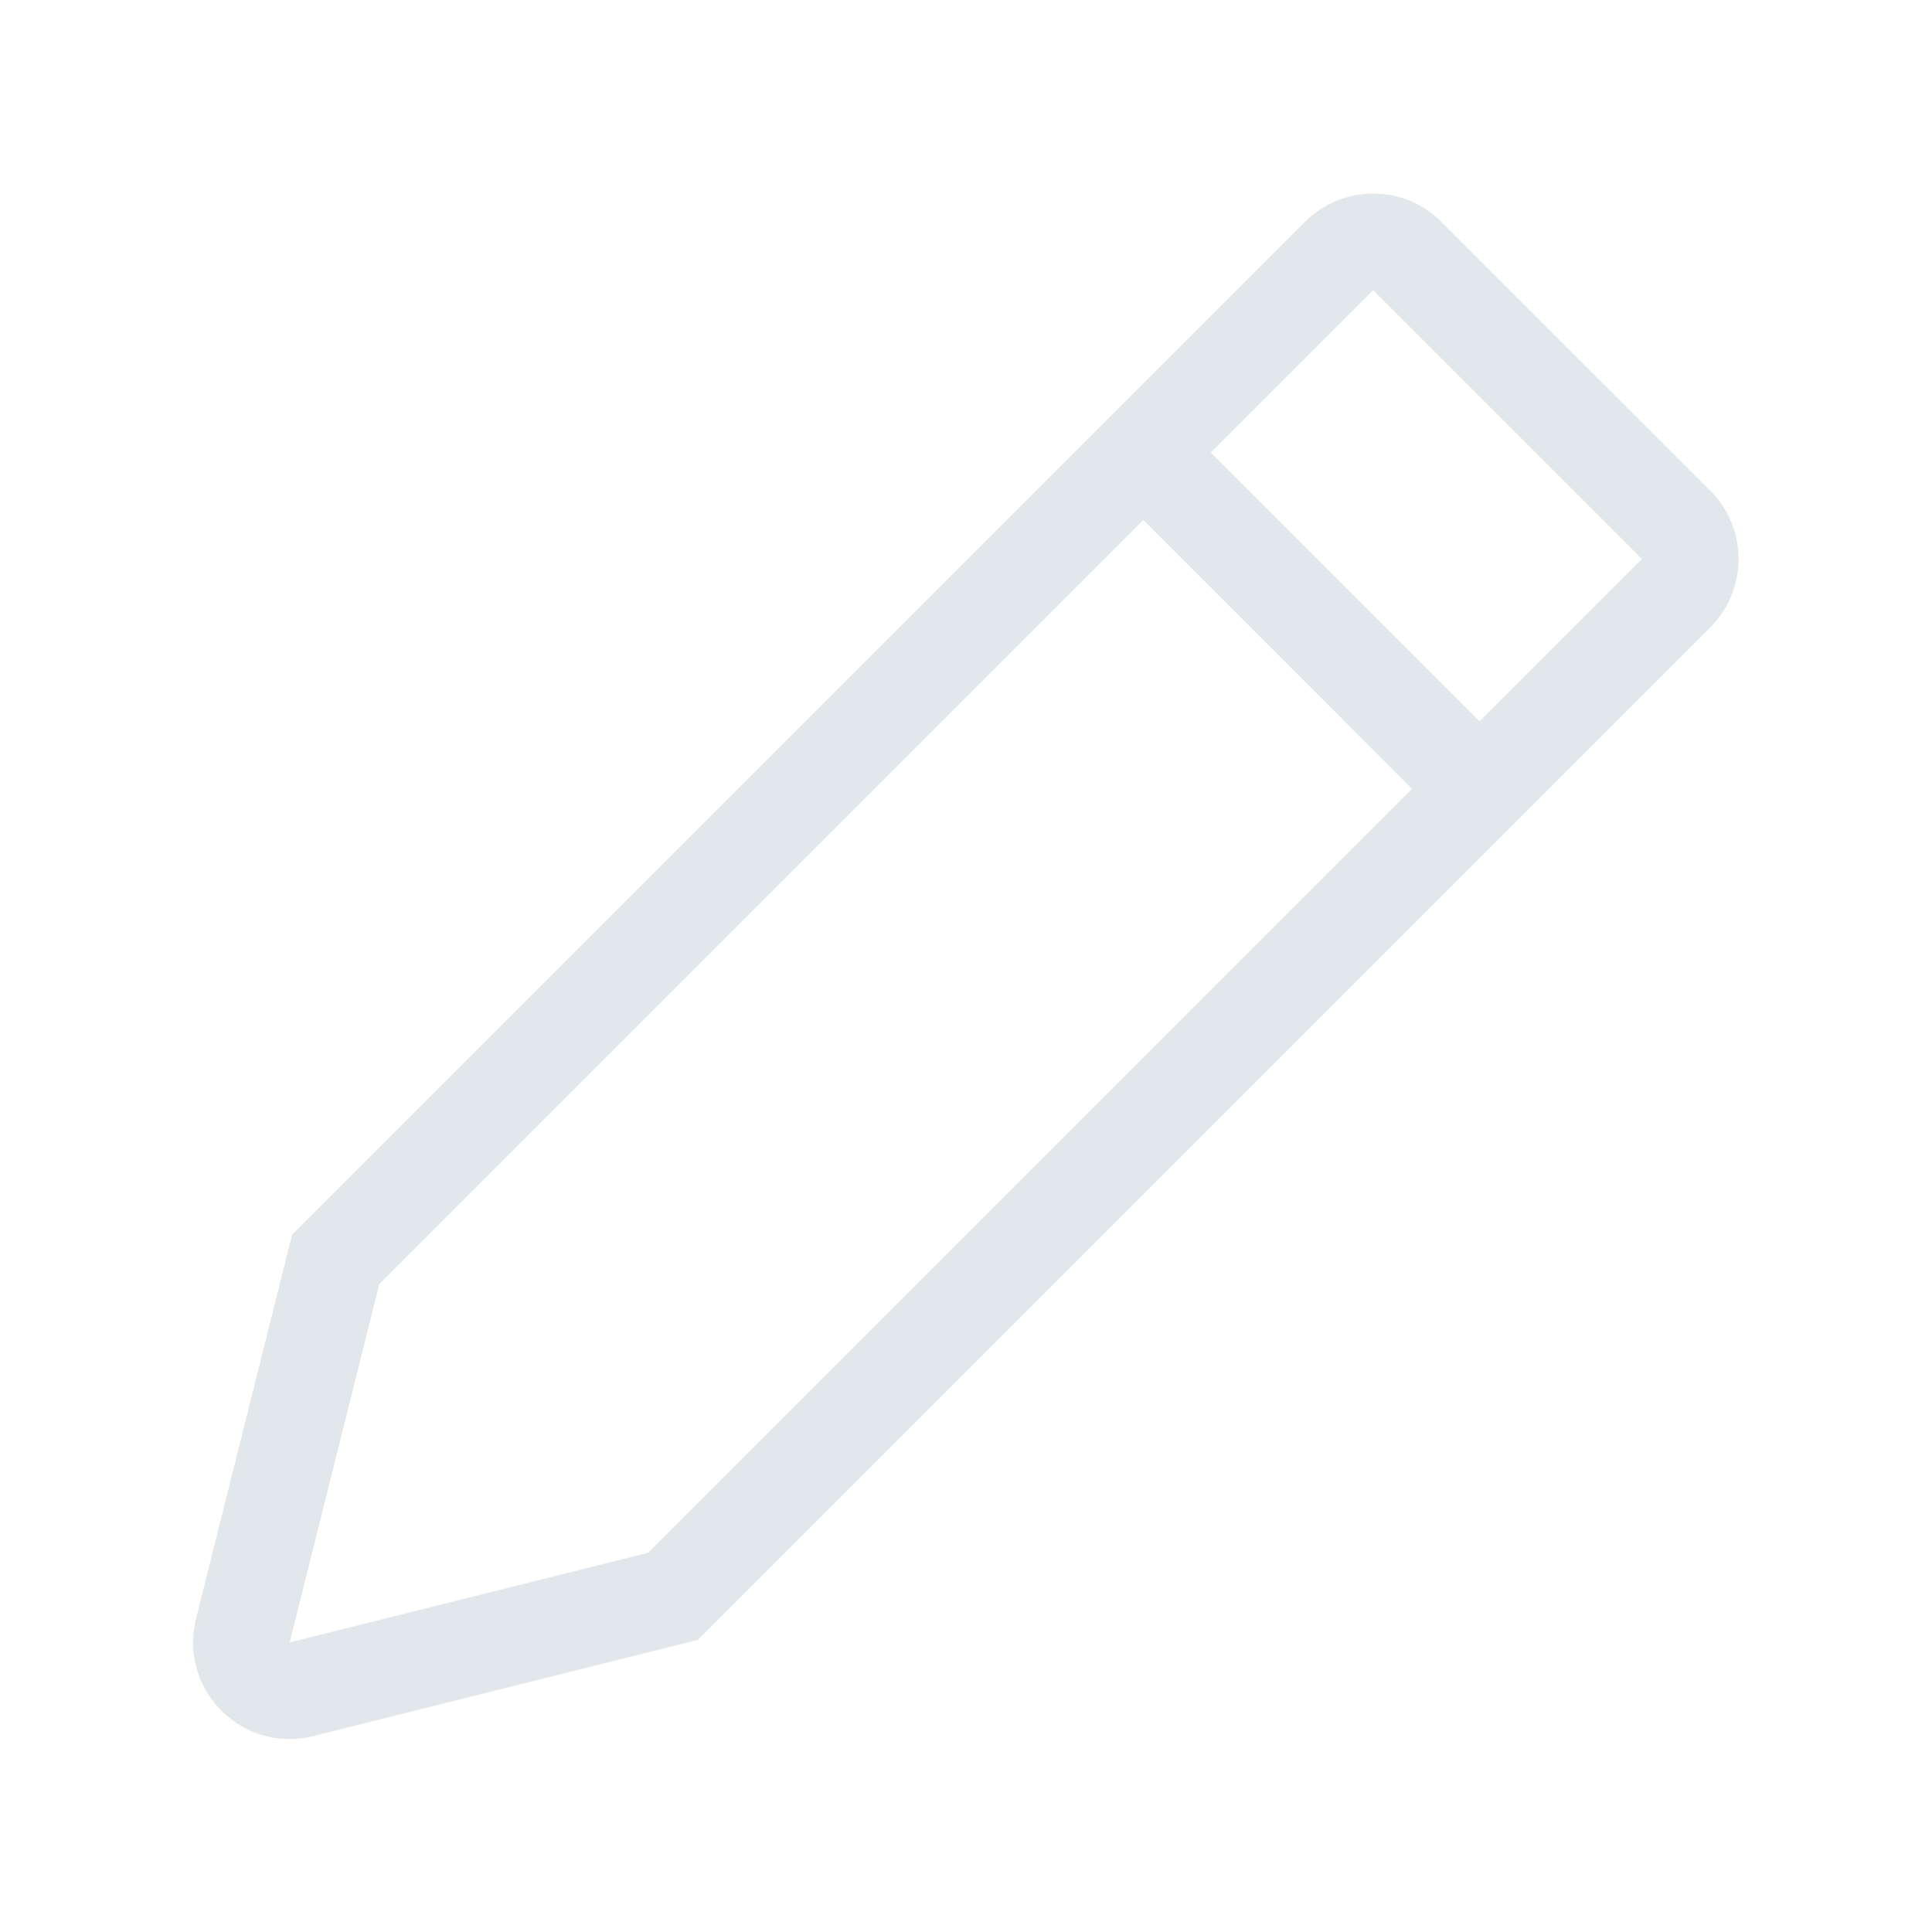
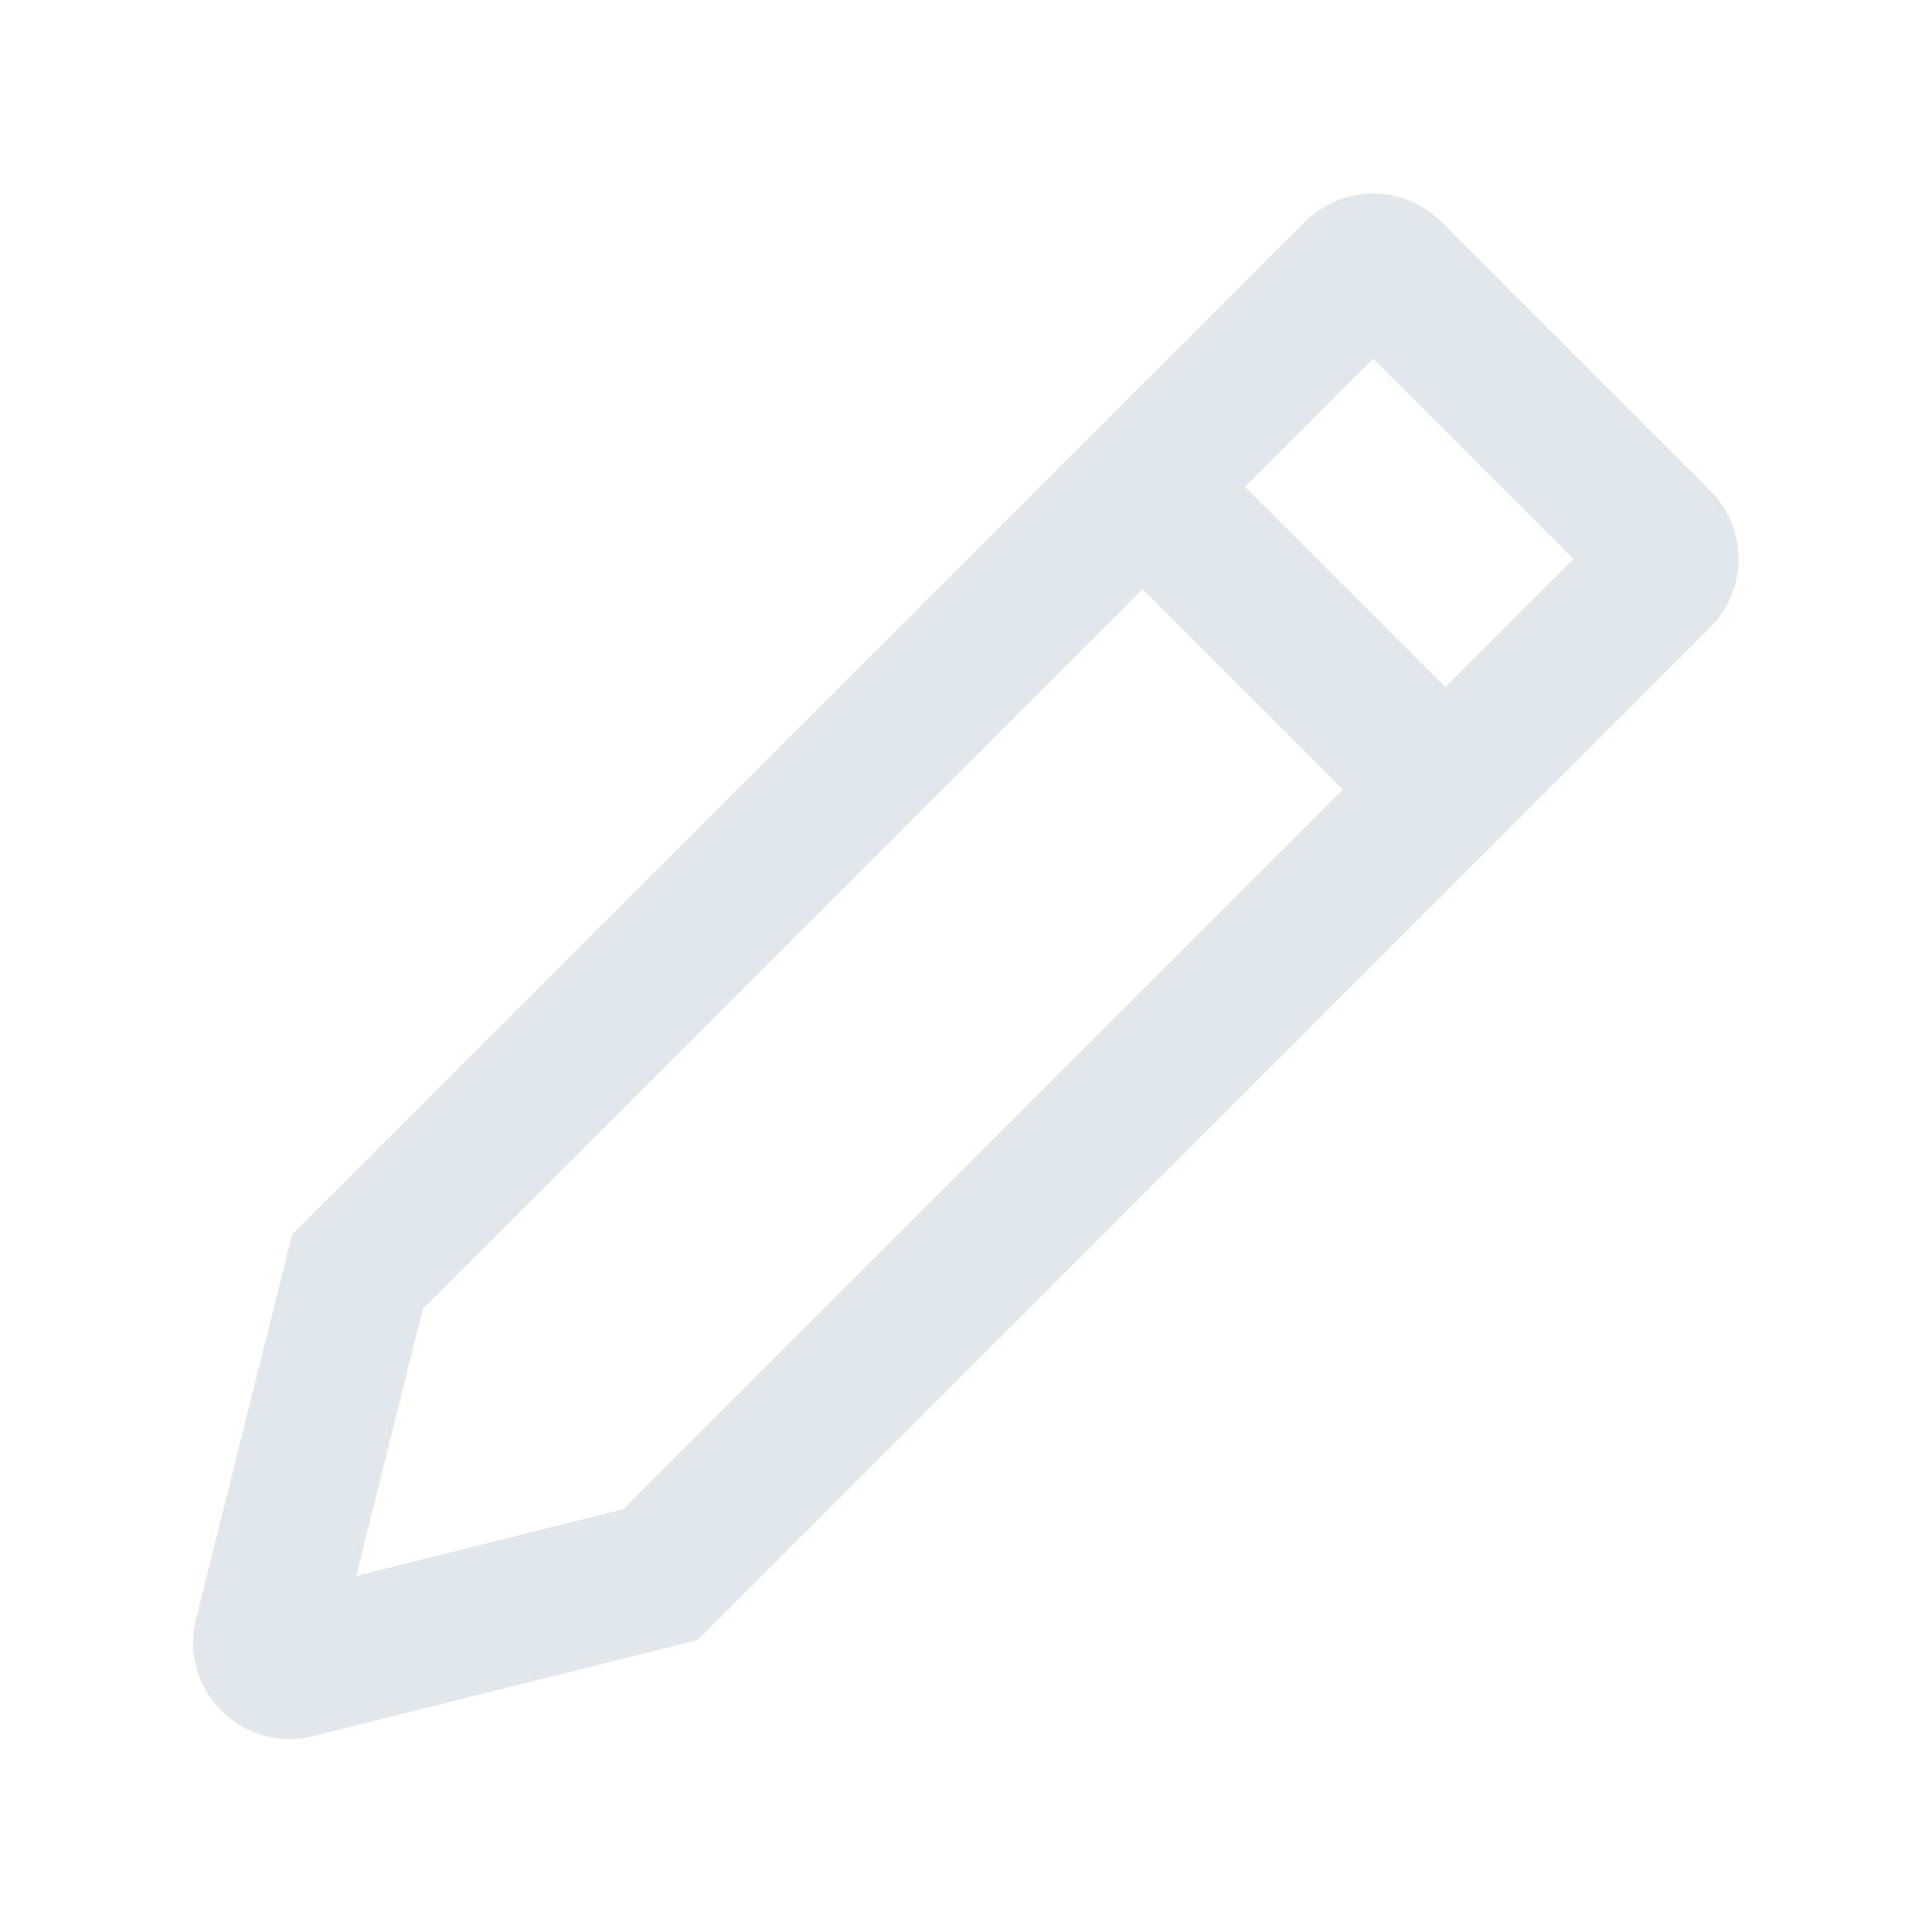
<svg xmlns="http://www.w3.org/2000/svg" width="20" height="20" viewBox="0 0 20 20" fill="none">
-   <path fill-rule="evenodd" clip-rule="evenodd" d="M14.215 3.004L16.997 5.786L15.316 7.467L12.534 4.685L14.215 3.004ZM11.836 5.383L3.927 13.292L2.999 17.002L6.709 16.074L14.618 8.166L11.836 5.383ZM15.325 8.873L7.221 16.977L3.242 17.972C2.51 18.155 1.846 17.492 2.029 16.759L3.024 12.781L13.508 2.297C13.898 1.906 14.532 1.906 14.922 2.297L17.705 5.079C18.095 5.47 18.095 6.103 17.705 6.493L16.024 8.174L16.024 8.174L15.325 8.873L15.325 8.873Z" fill="#E1E7EA" class="primary" />
+   <path fill-rule="evenodd" clip-rule="evenodd" d="M12.888 5.039L14.215 3.711L16.29 5.787L14.963 7.114L12.888 5.039ZM11.827 6.099L4.378 13.548L3.687 16.315L6.454 15.623L13.902 8.175L11.827 6.099ZM14.963 9.235L7.221 16.978L3.242 17.972C2.51 18.155 1.846 17.492 2.029 16.76L3.024 12.781L13.508 2.297C13.898 1.906 14.532 1.906 14.922 2.297L17.704 5.079C18.095 5.47 18.095 6.103 17.704 6.494L16.024 8.175L16.024 8.175L14.963 9.235L14.963 9.235Z" fill="#E1E7EA" class="primary" />
</svg>
